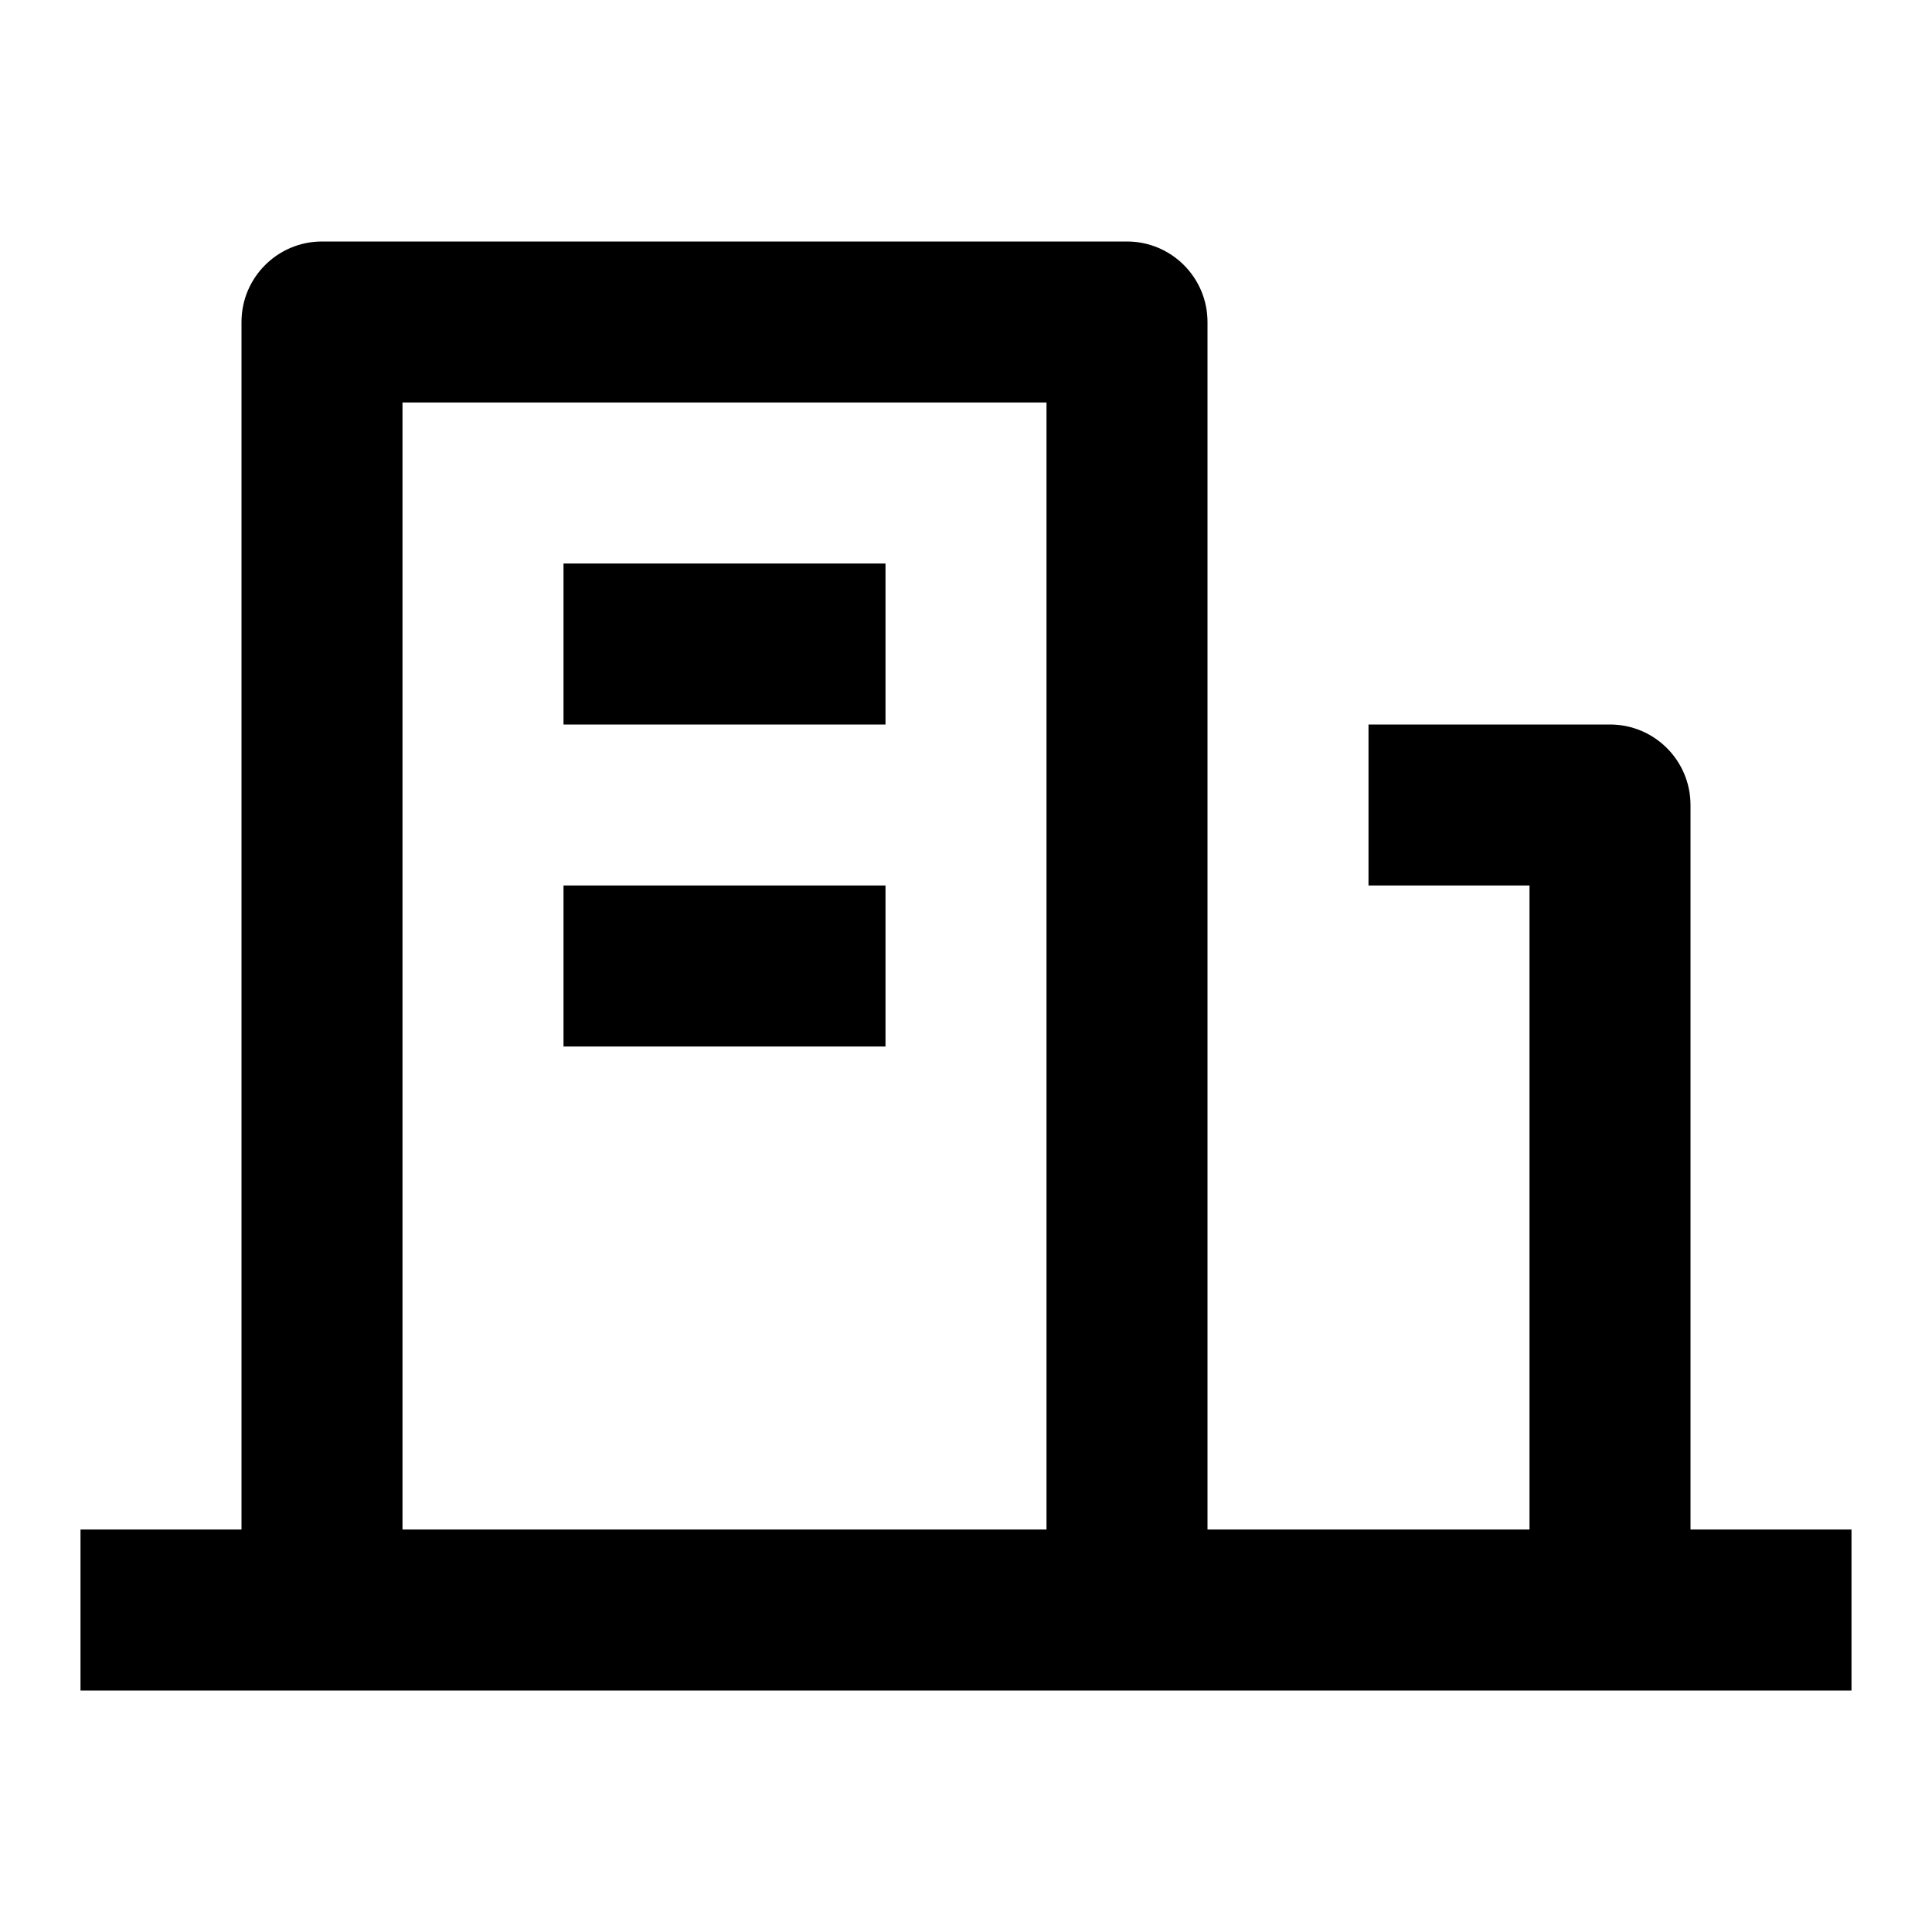
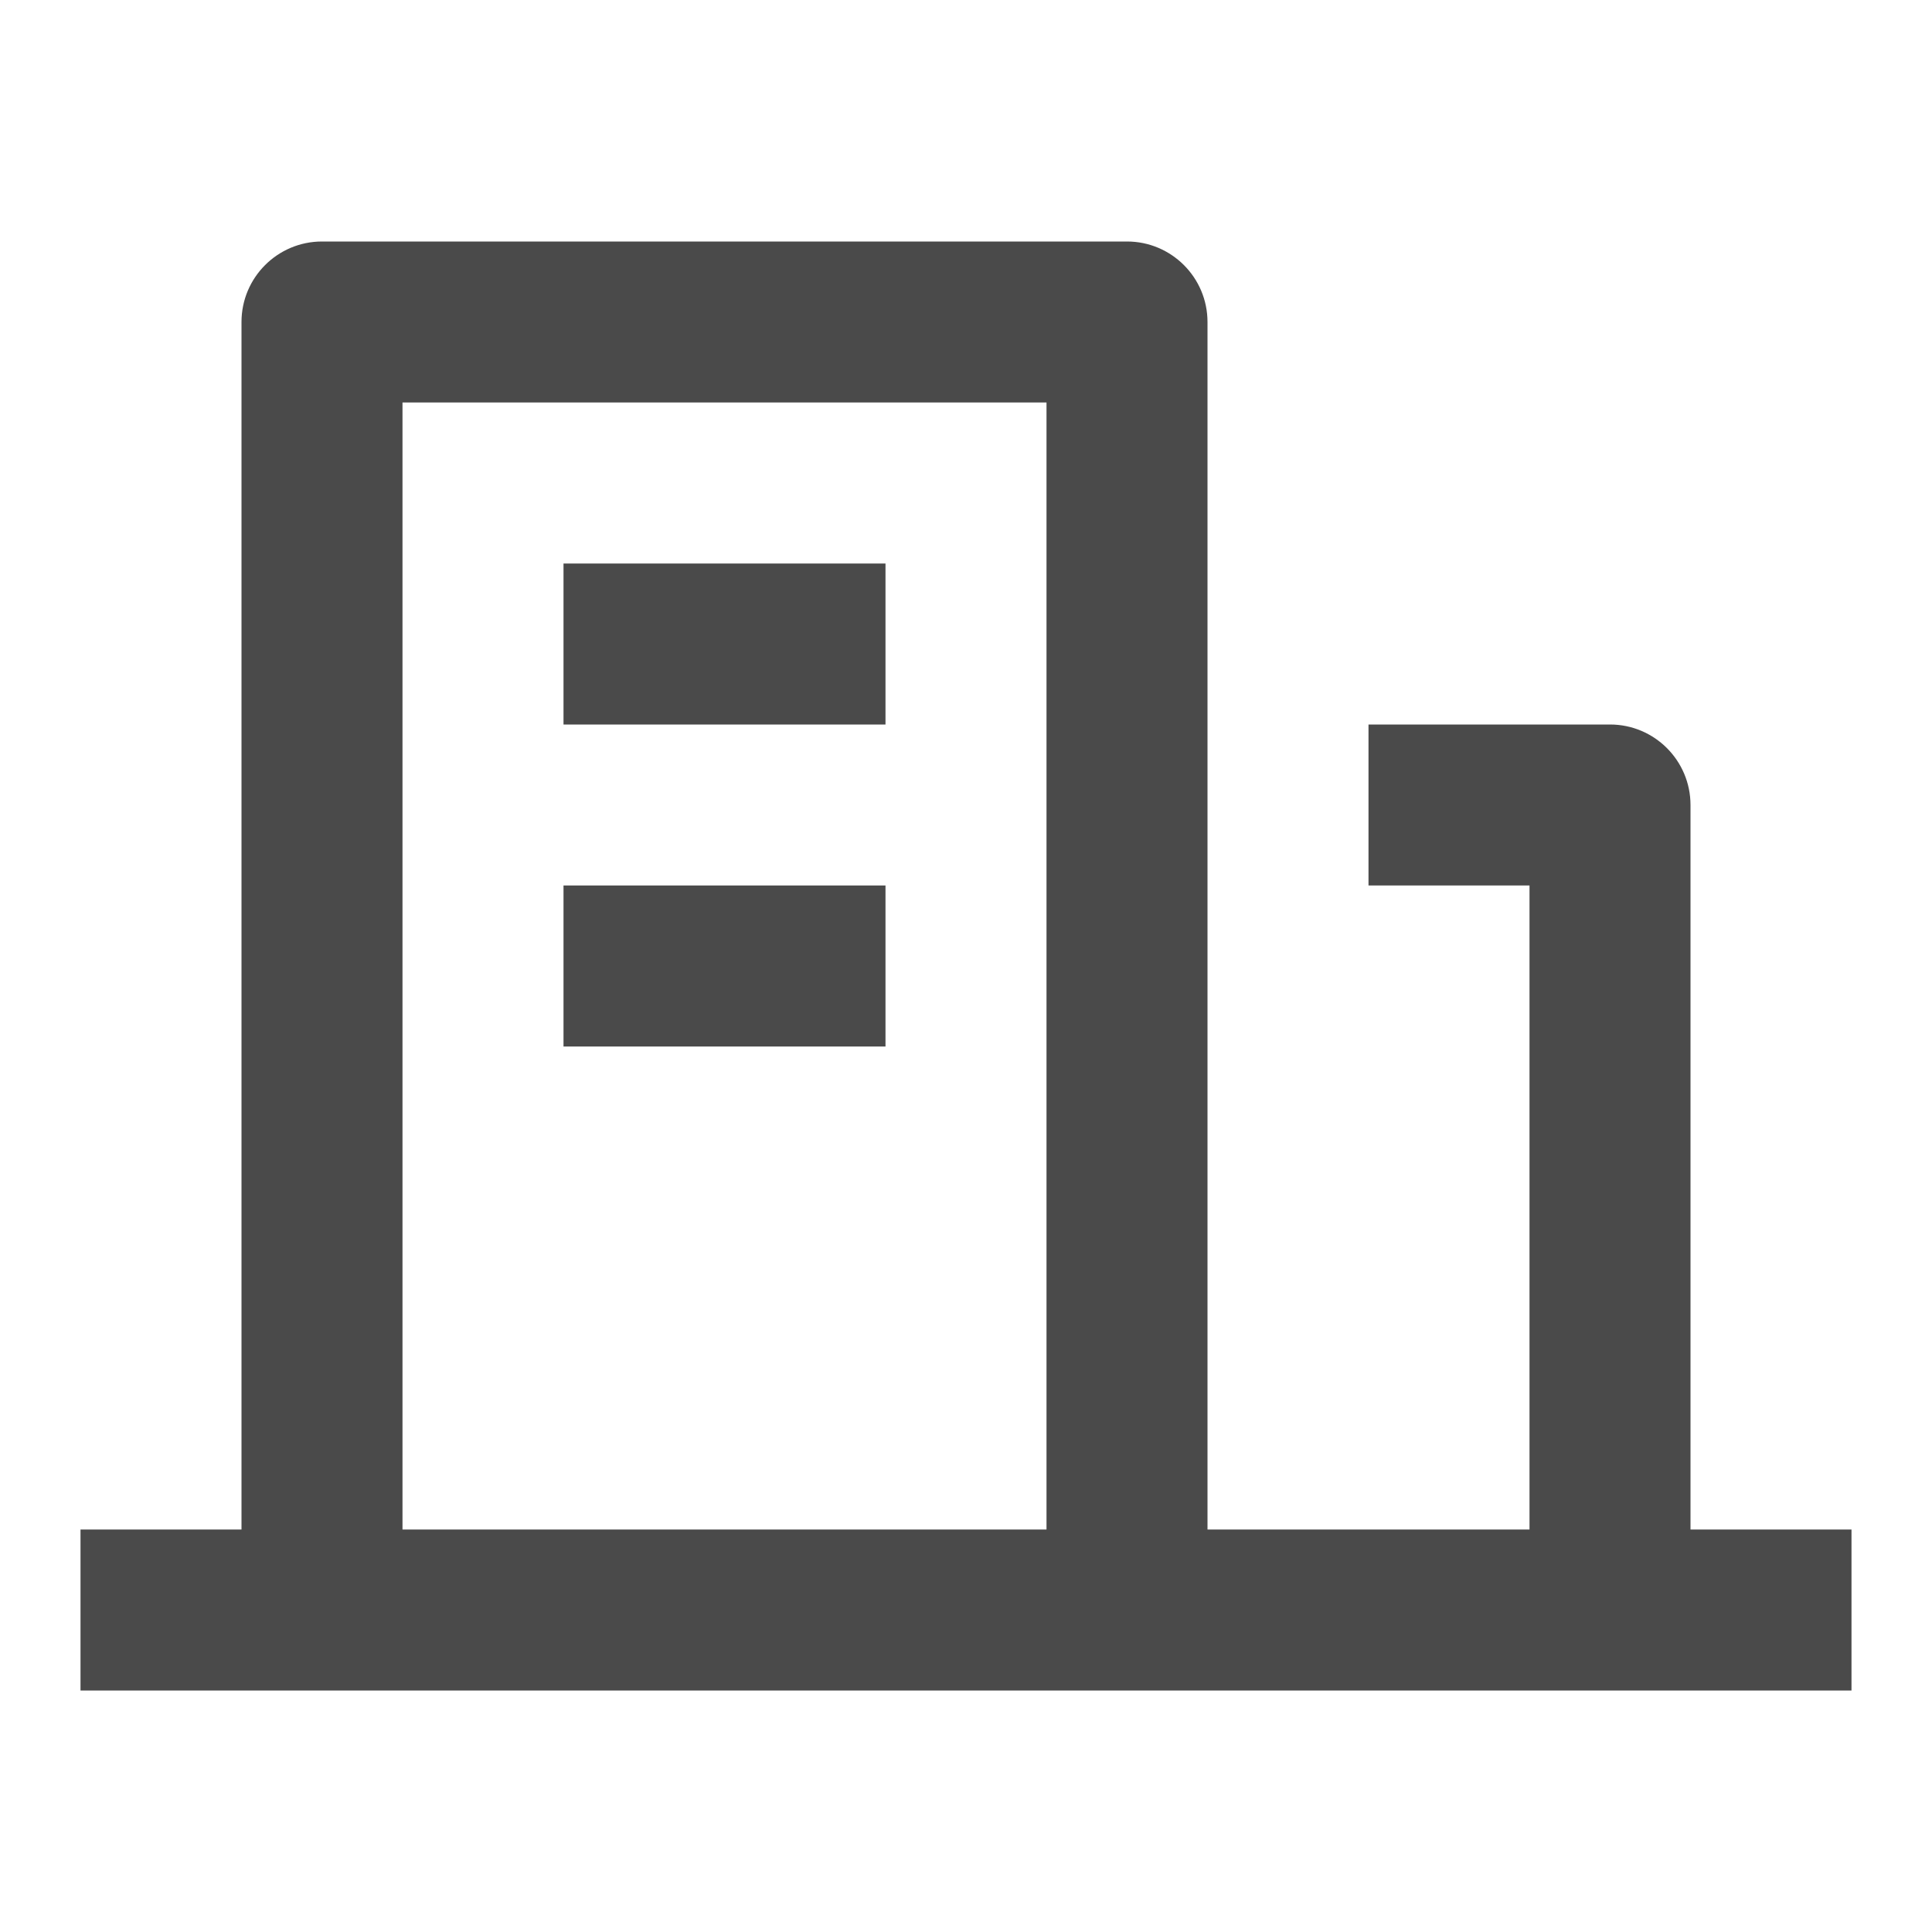
- <svg xmlns="http://www.w3.org/2000/svg" viewBox="0 0 24 24" fill="currentColor">
+ <svg xmlns="http://www.w3.org/2000/svg" viewBox="0 0 24 24" fill="rgba(74,74,74,1)">
  <path d="M21 19H23V21H1V19H3V4C3 3.448 3.448 3 4 3H14C14.552 3 15 3.448 15 4V19H19V11H17V9H20C20.552 9 21 9.448 21 10V19ZM5 5V19H13V5H5ZM7 11H11V13H7V11ZM7 7H11V9H7V7Z" />
</svg>
